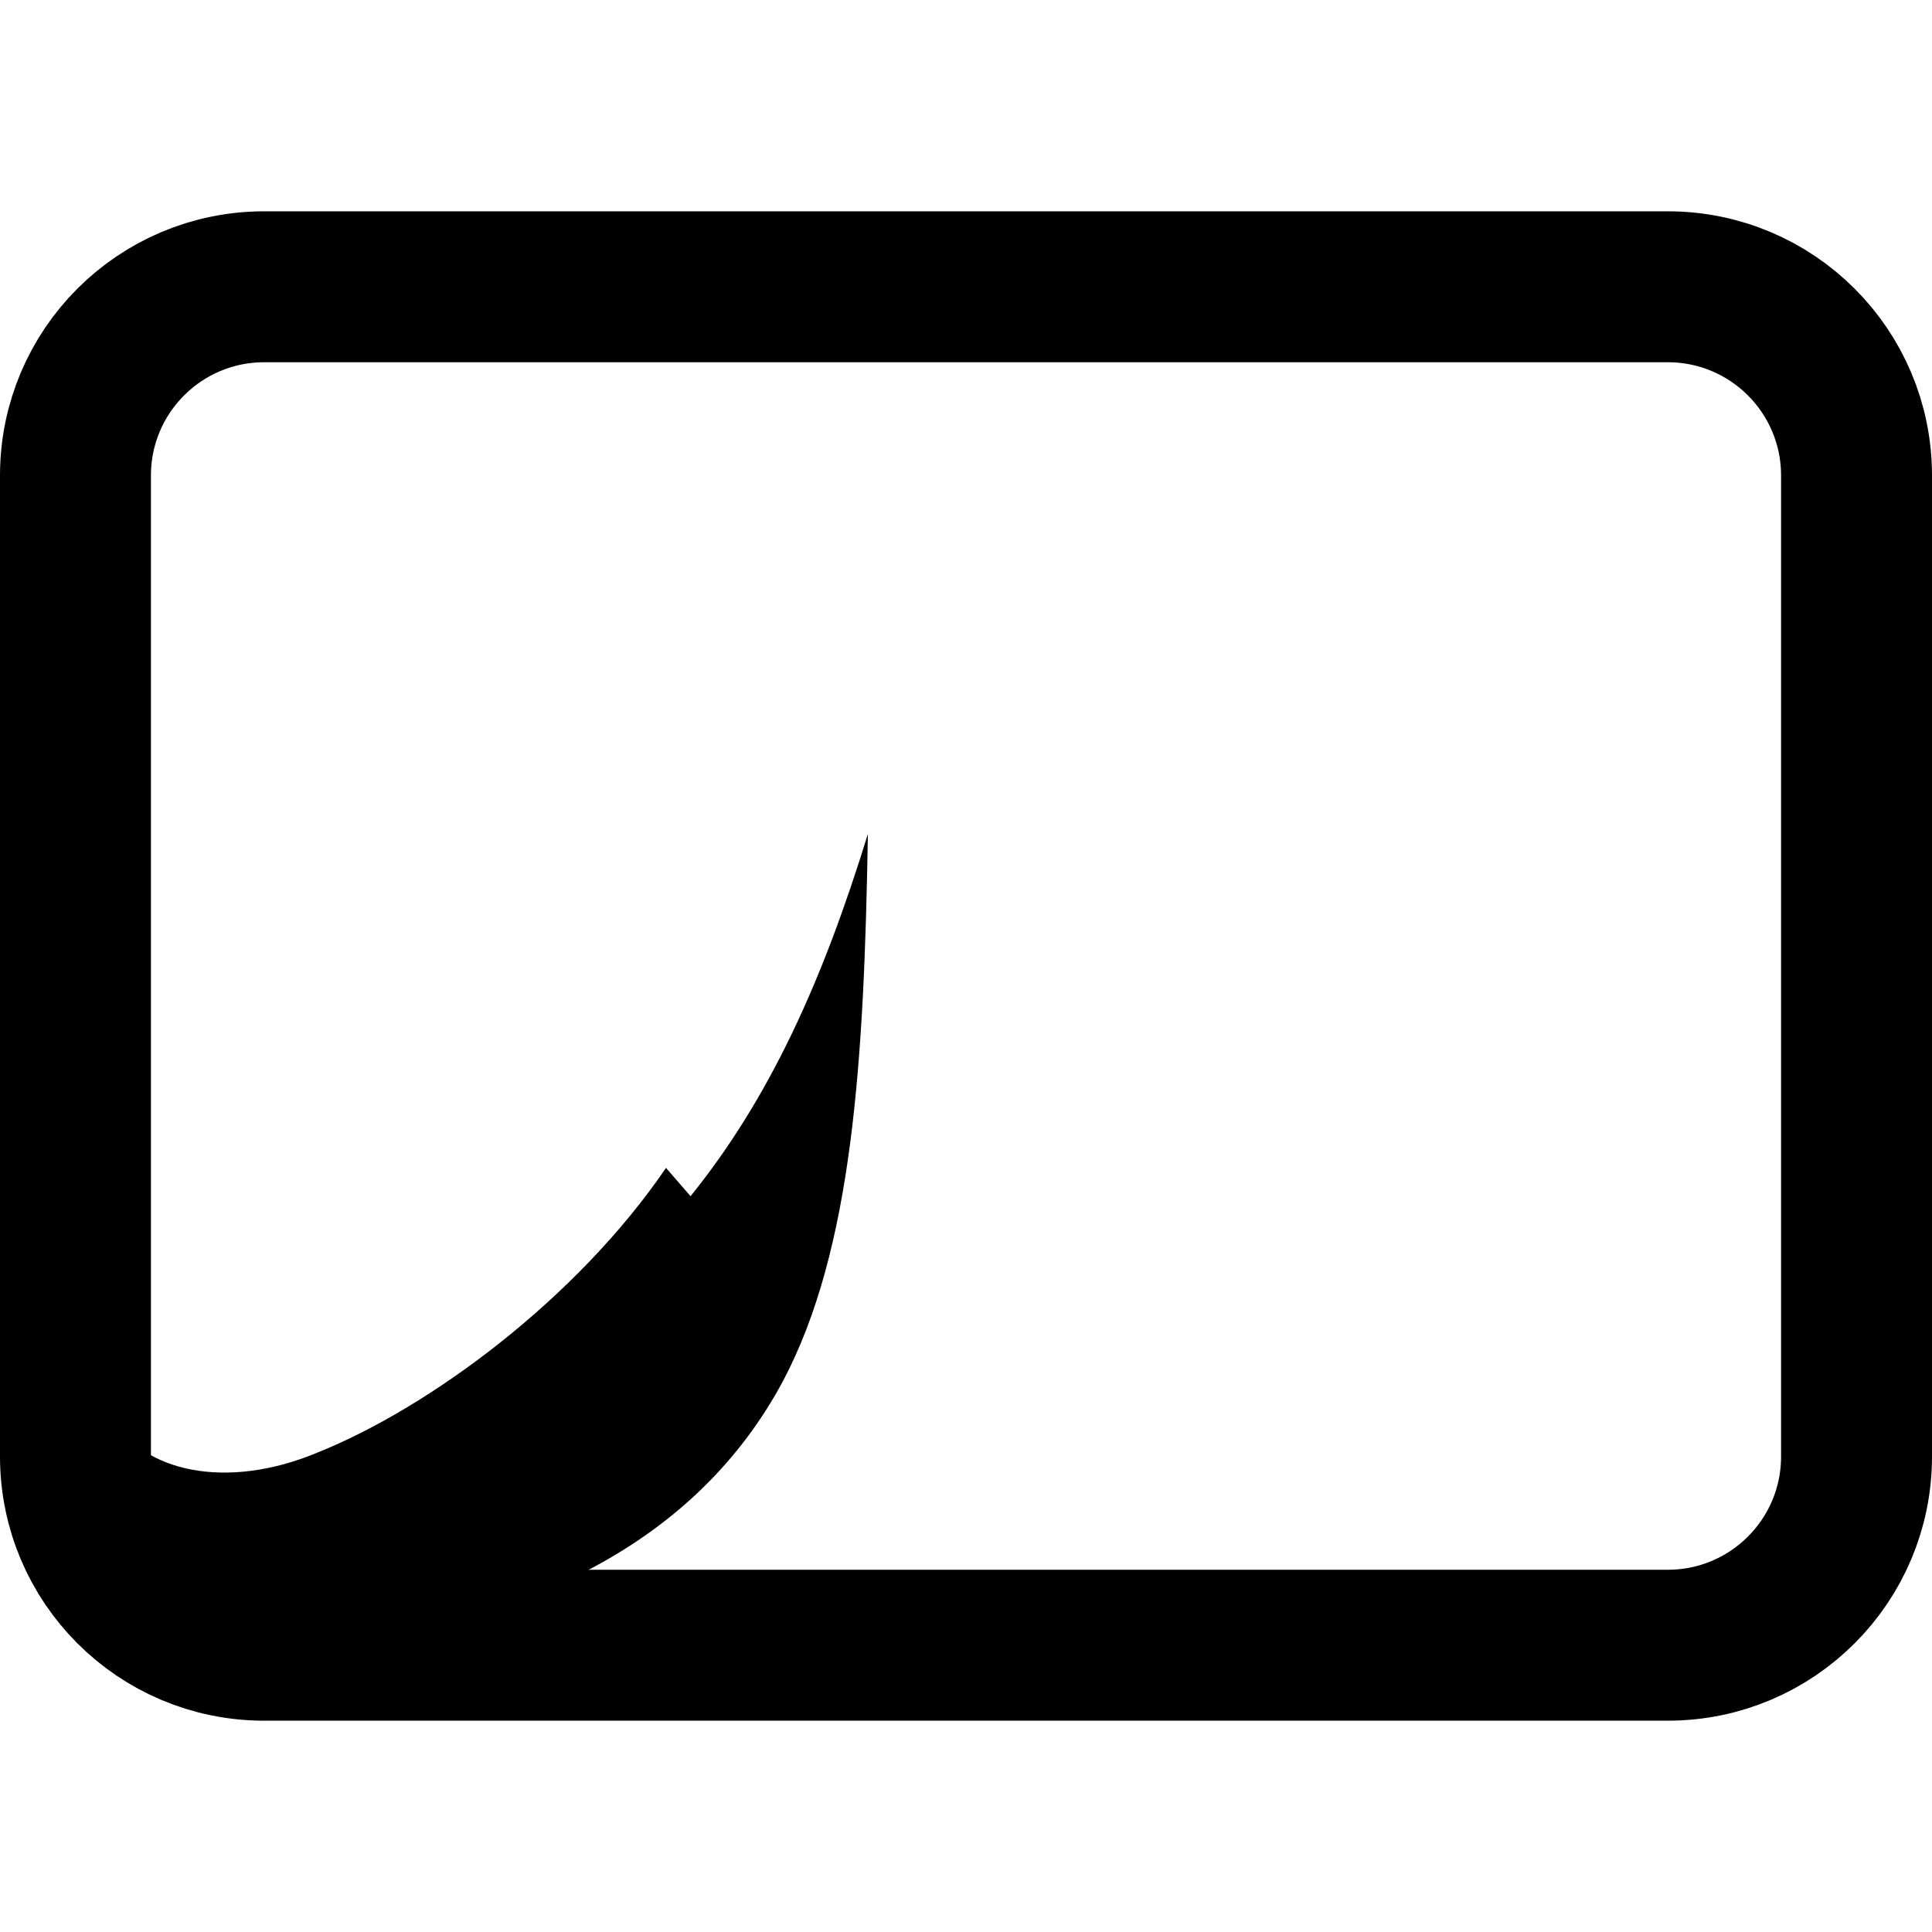
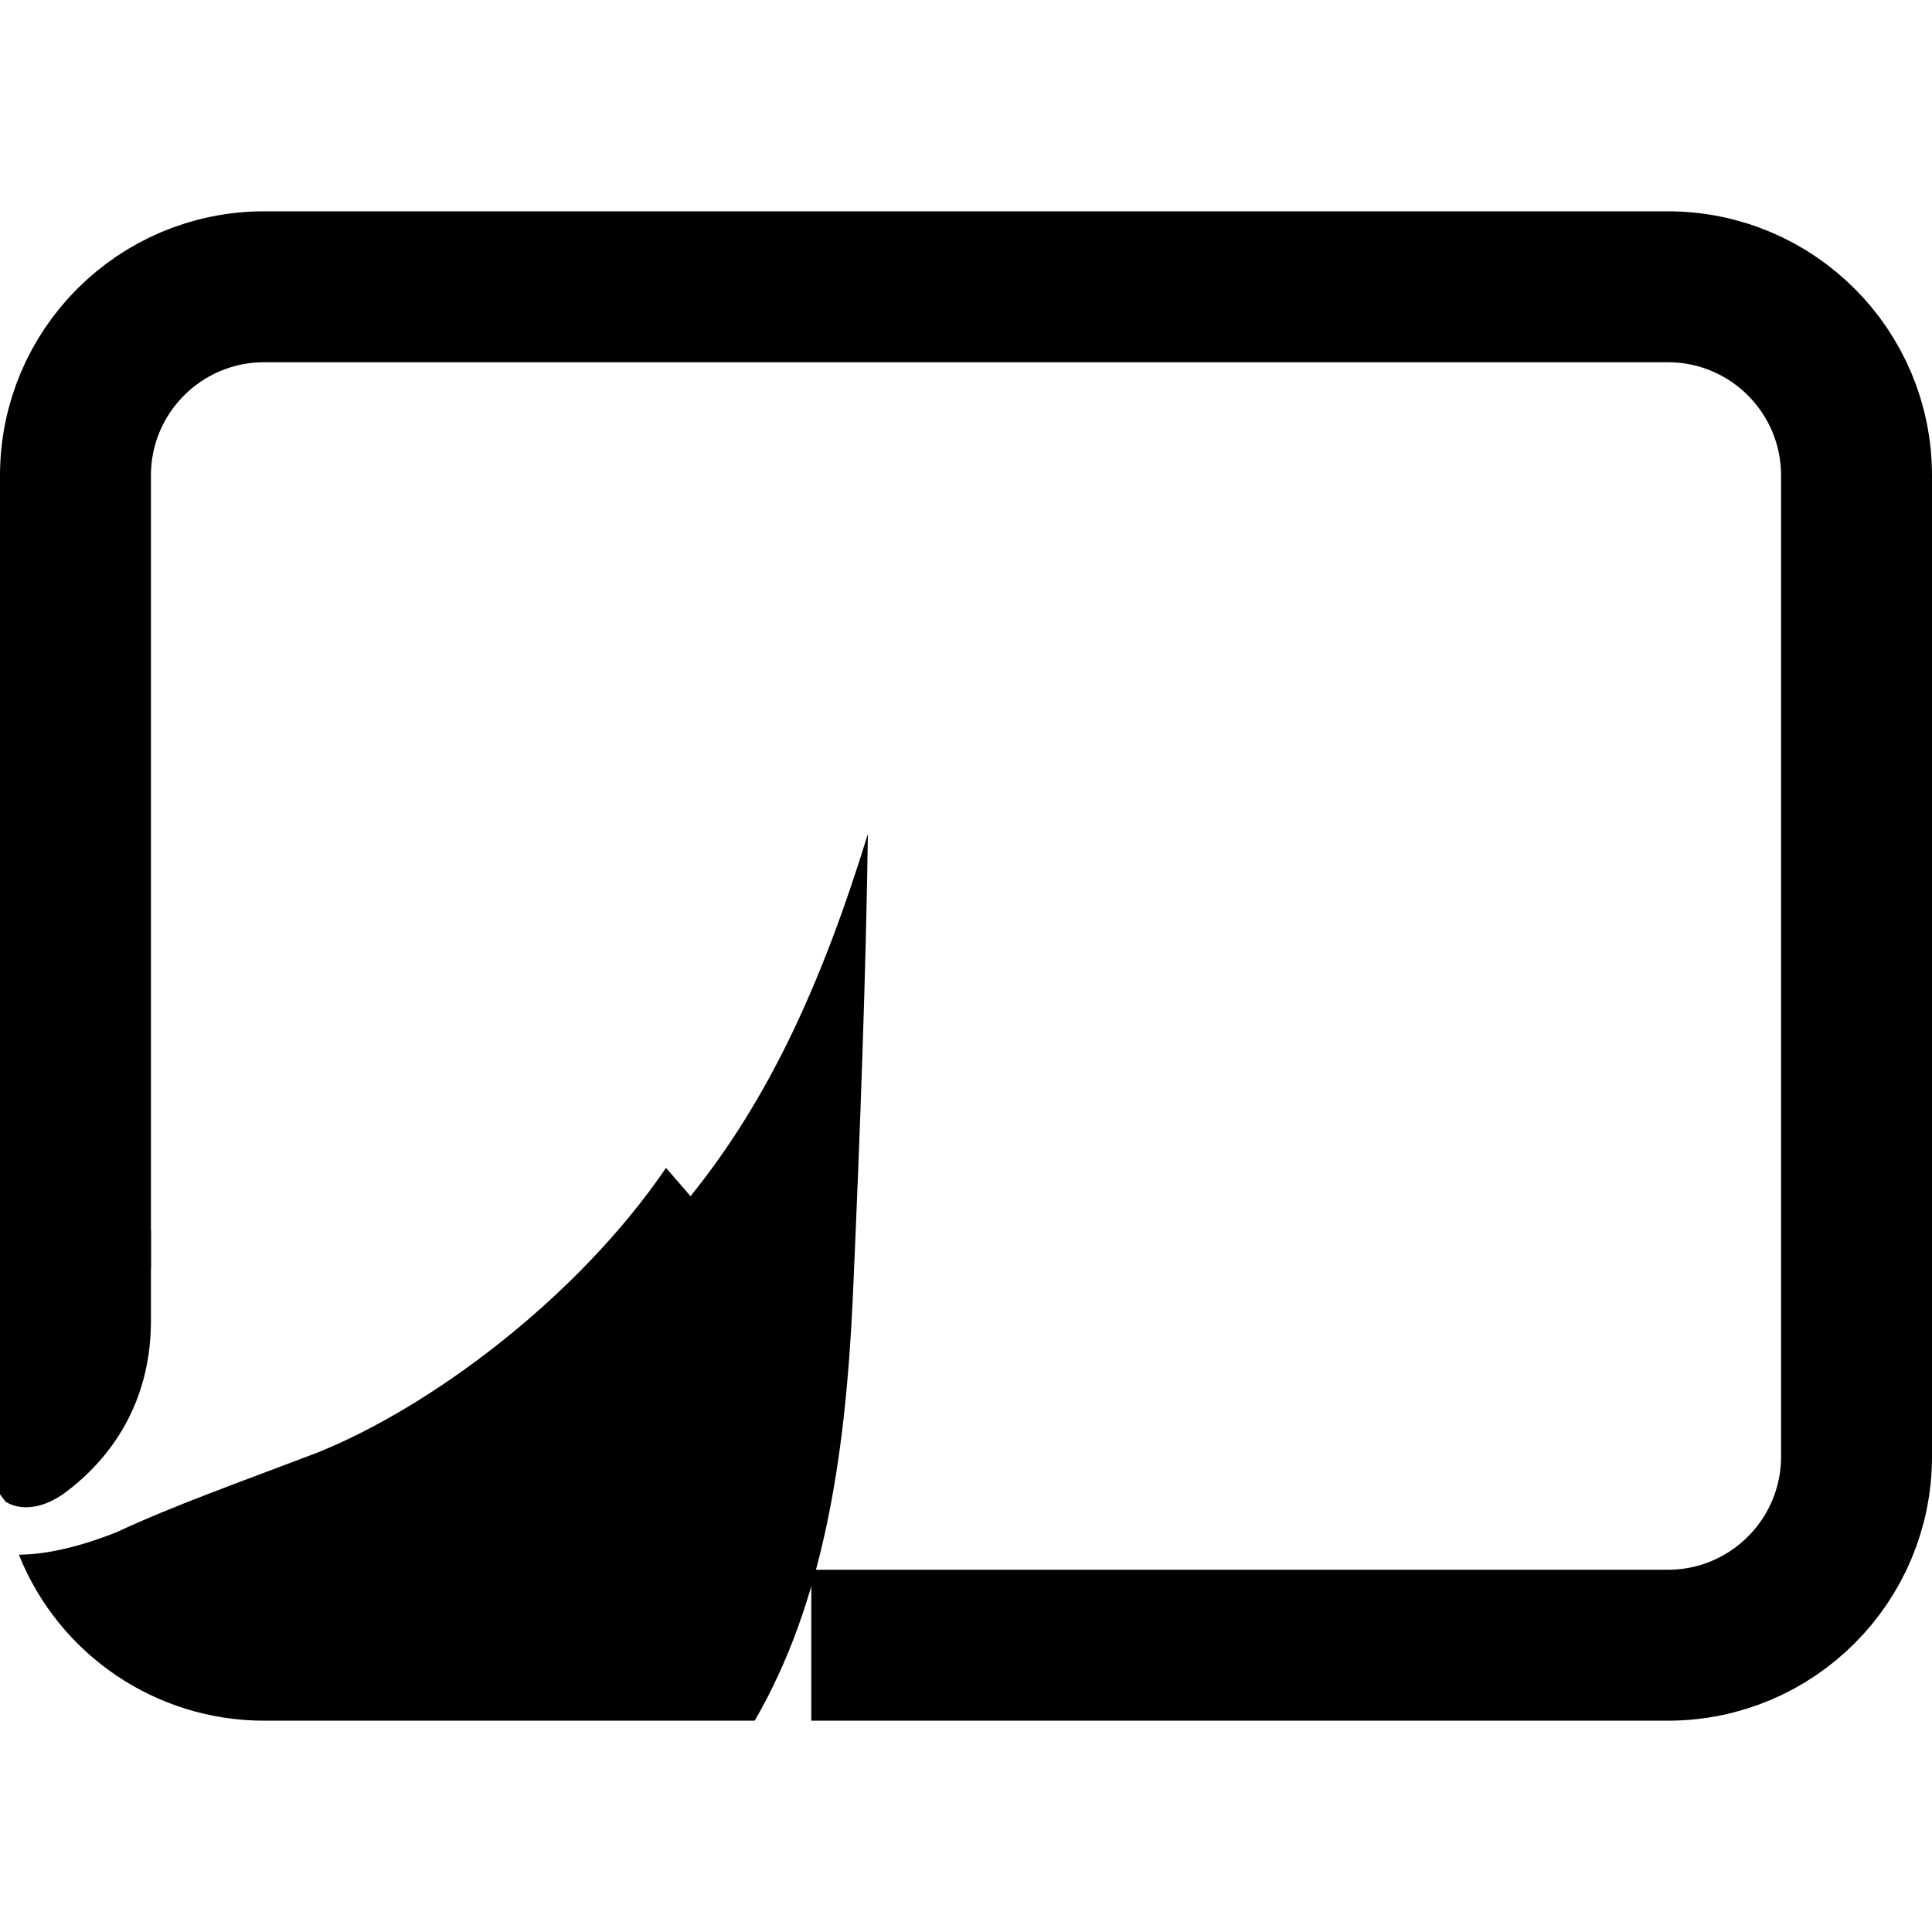
<svg xmlns="http://www.w3.org/2000/svg" viewBox="0 0 1024 1024">
  <g transform="translate(0 112)">
-     <rect x="40" y="40" width="944" height="720" rx="100" fill="none" stroke="#000000" stroke-width="80" />
-     <path fill="#000000" d="M 150 762 C 280 752 370 704 415 620 C 452 550 458 450 460 330 C 436 408 408 470 366 522 L 353 507 C 306 576 228 634 168 658 C 120 678 76 668 60 640 L 60 700 L 150 762 Z" />
+     <path d="M 40 560 L 40 140 A 100 100 0 0 1 140 40 L 884 40 A 100 100 0 0 1 984 140 L 984 660 A 100 100 0 0 1 884 760 L 430 760" fill="none" stroke="#000000" stroke-width="80" stroke-linecap="butt" />
+     <path fill="#000000" d="M 0 540 L 80 540 L 80 588 C 80 628 62 658 36 678 C 26 686 13 690 3 684 L 0 680 Z" />
+     <path fill="#000000" d="M 10 712 A 140 140 0 0 0 140 800 L 400 800 C 436 738 448 662 452 576 C 456 486 459 402 460 330 C 436 408 408 470 366 522 L 353 507 C 306 576 228 634 168 658 C 126 674 92 686 62 700 C 42 708 24 712 10 712 Z" />
  </g>
</svg>
